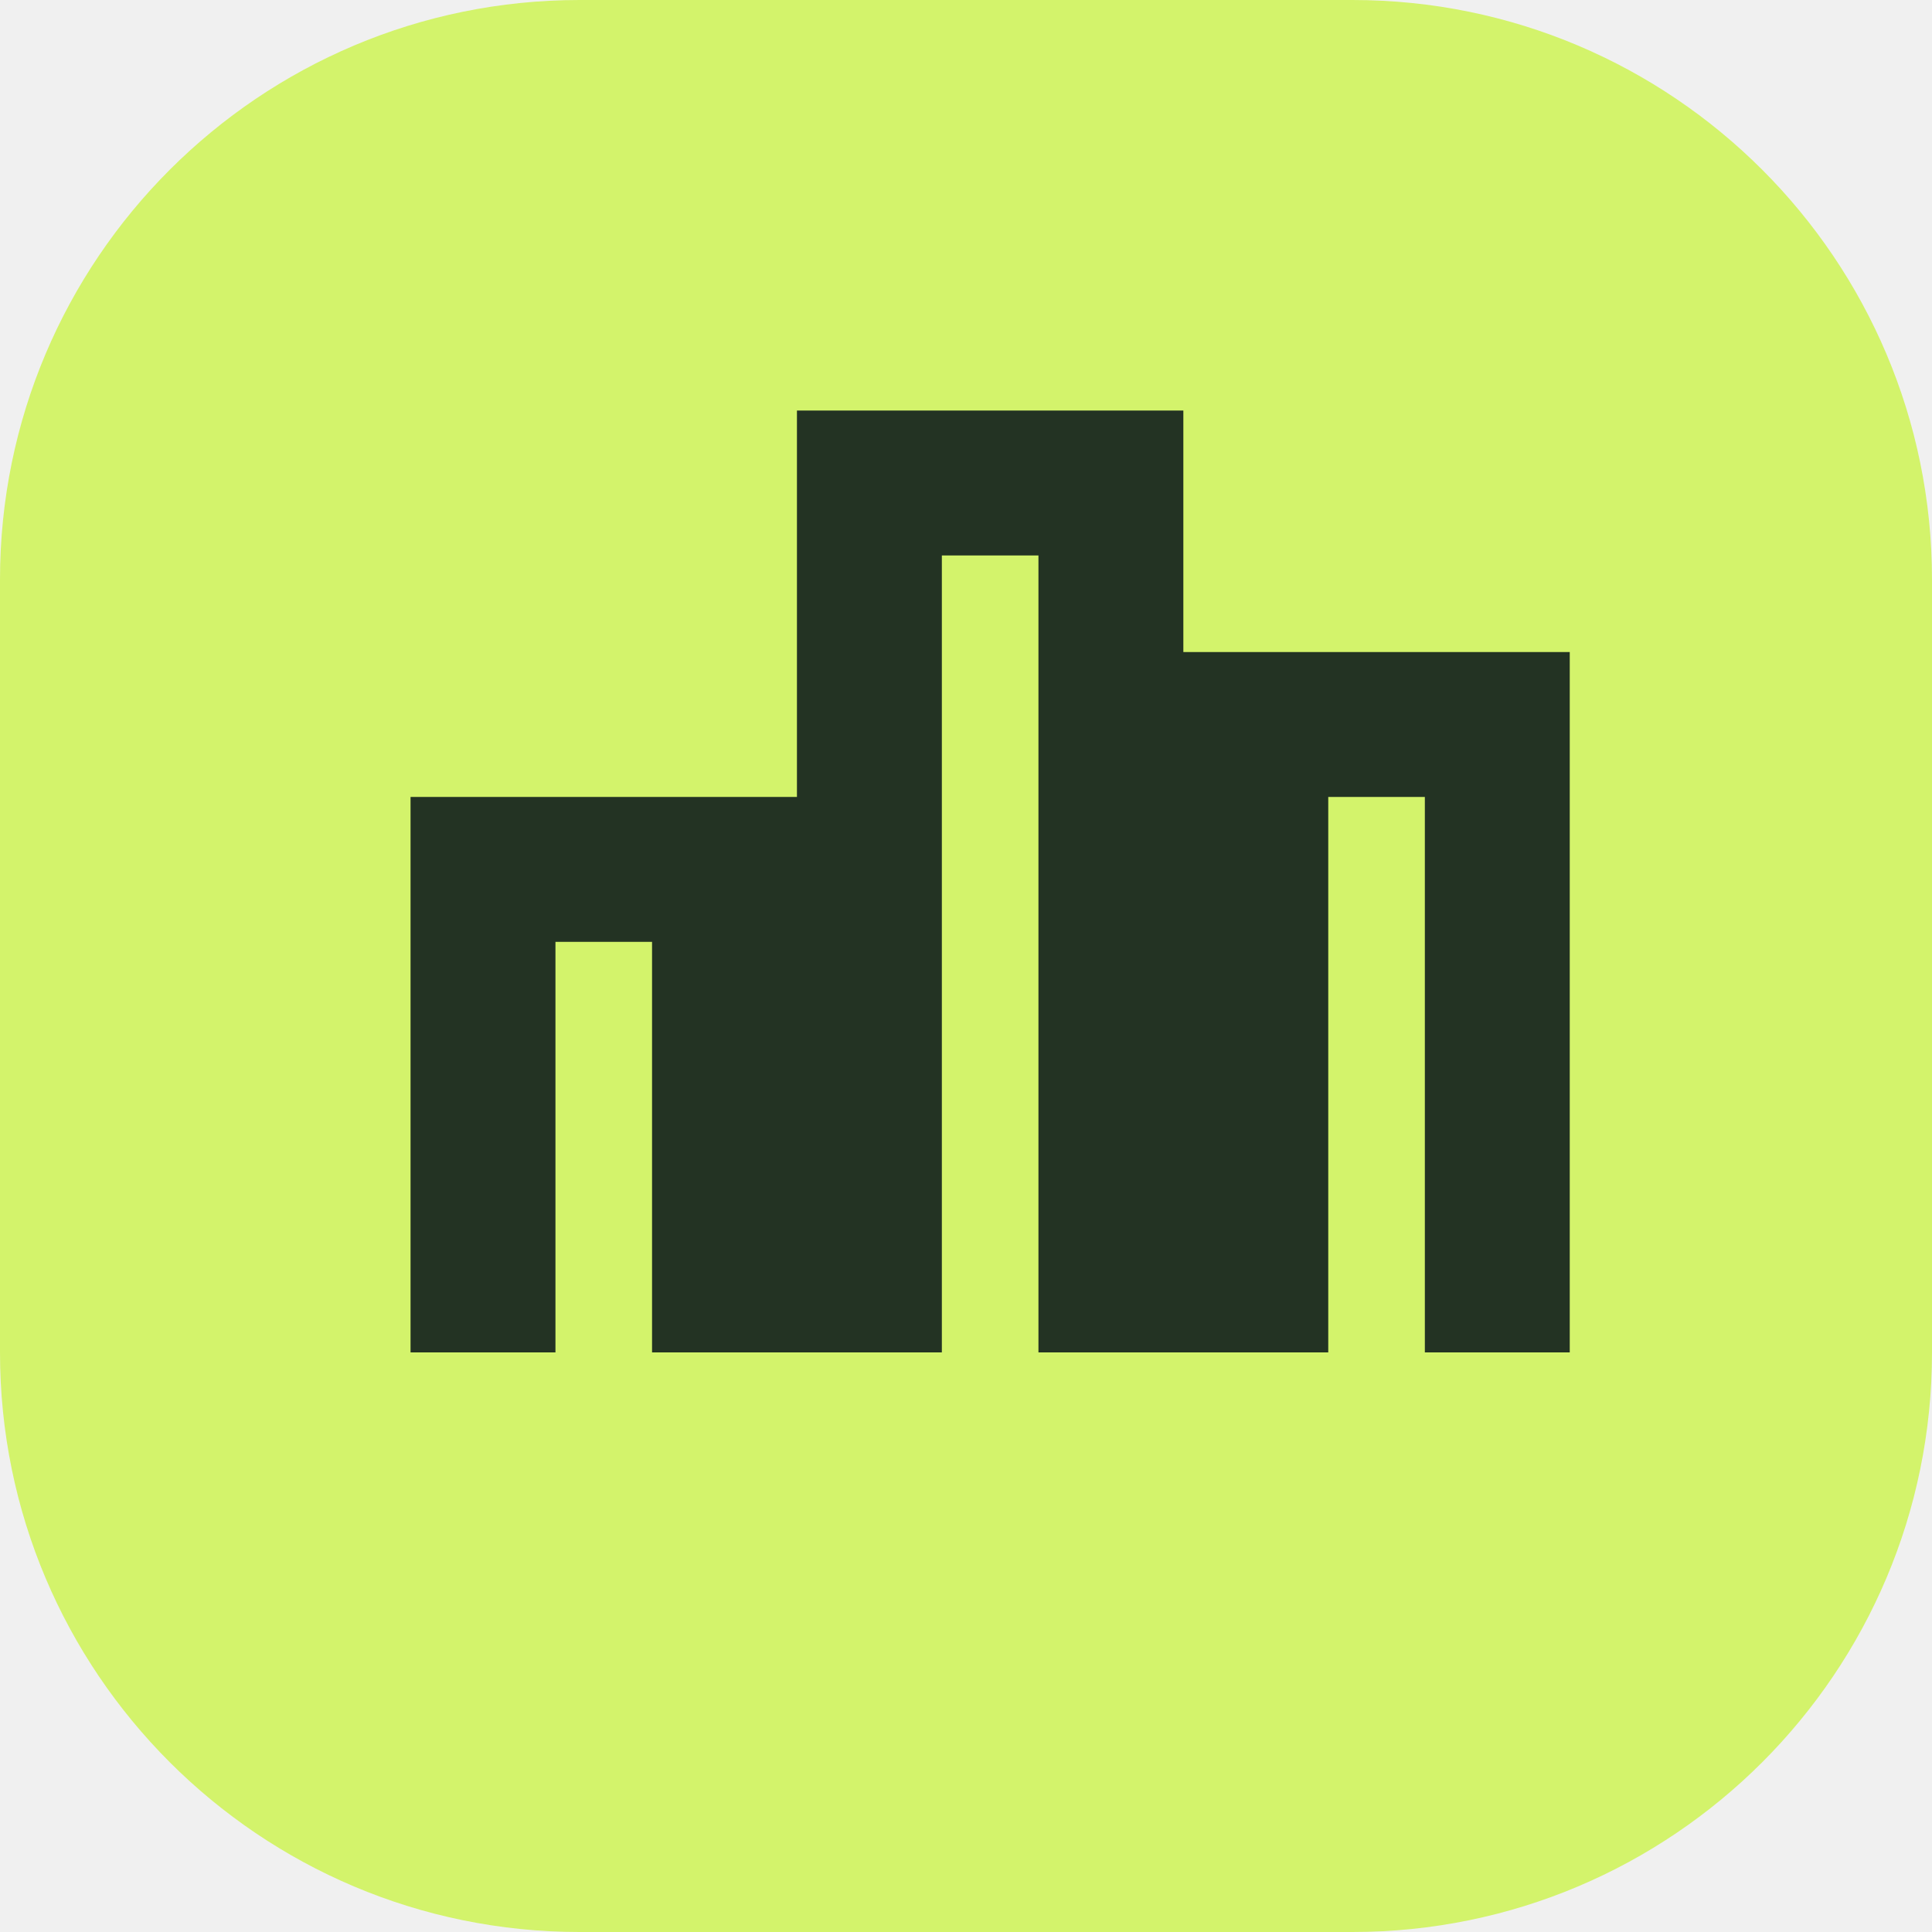
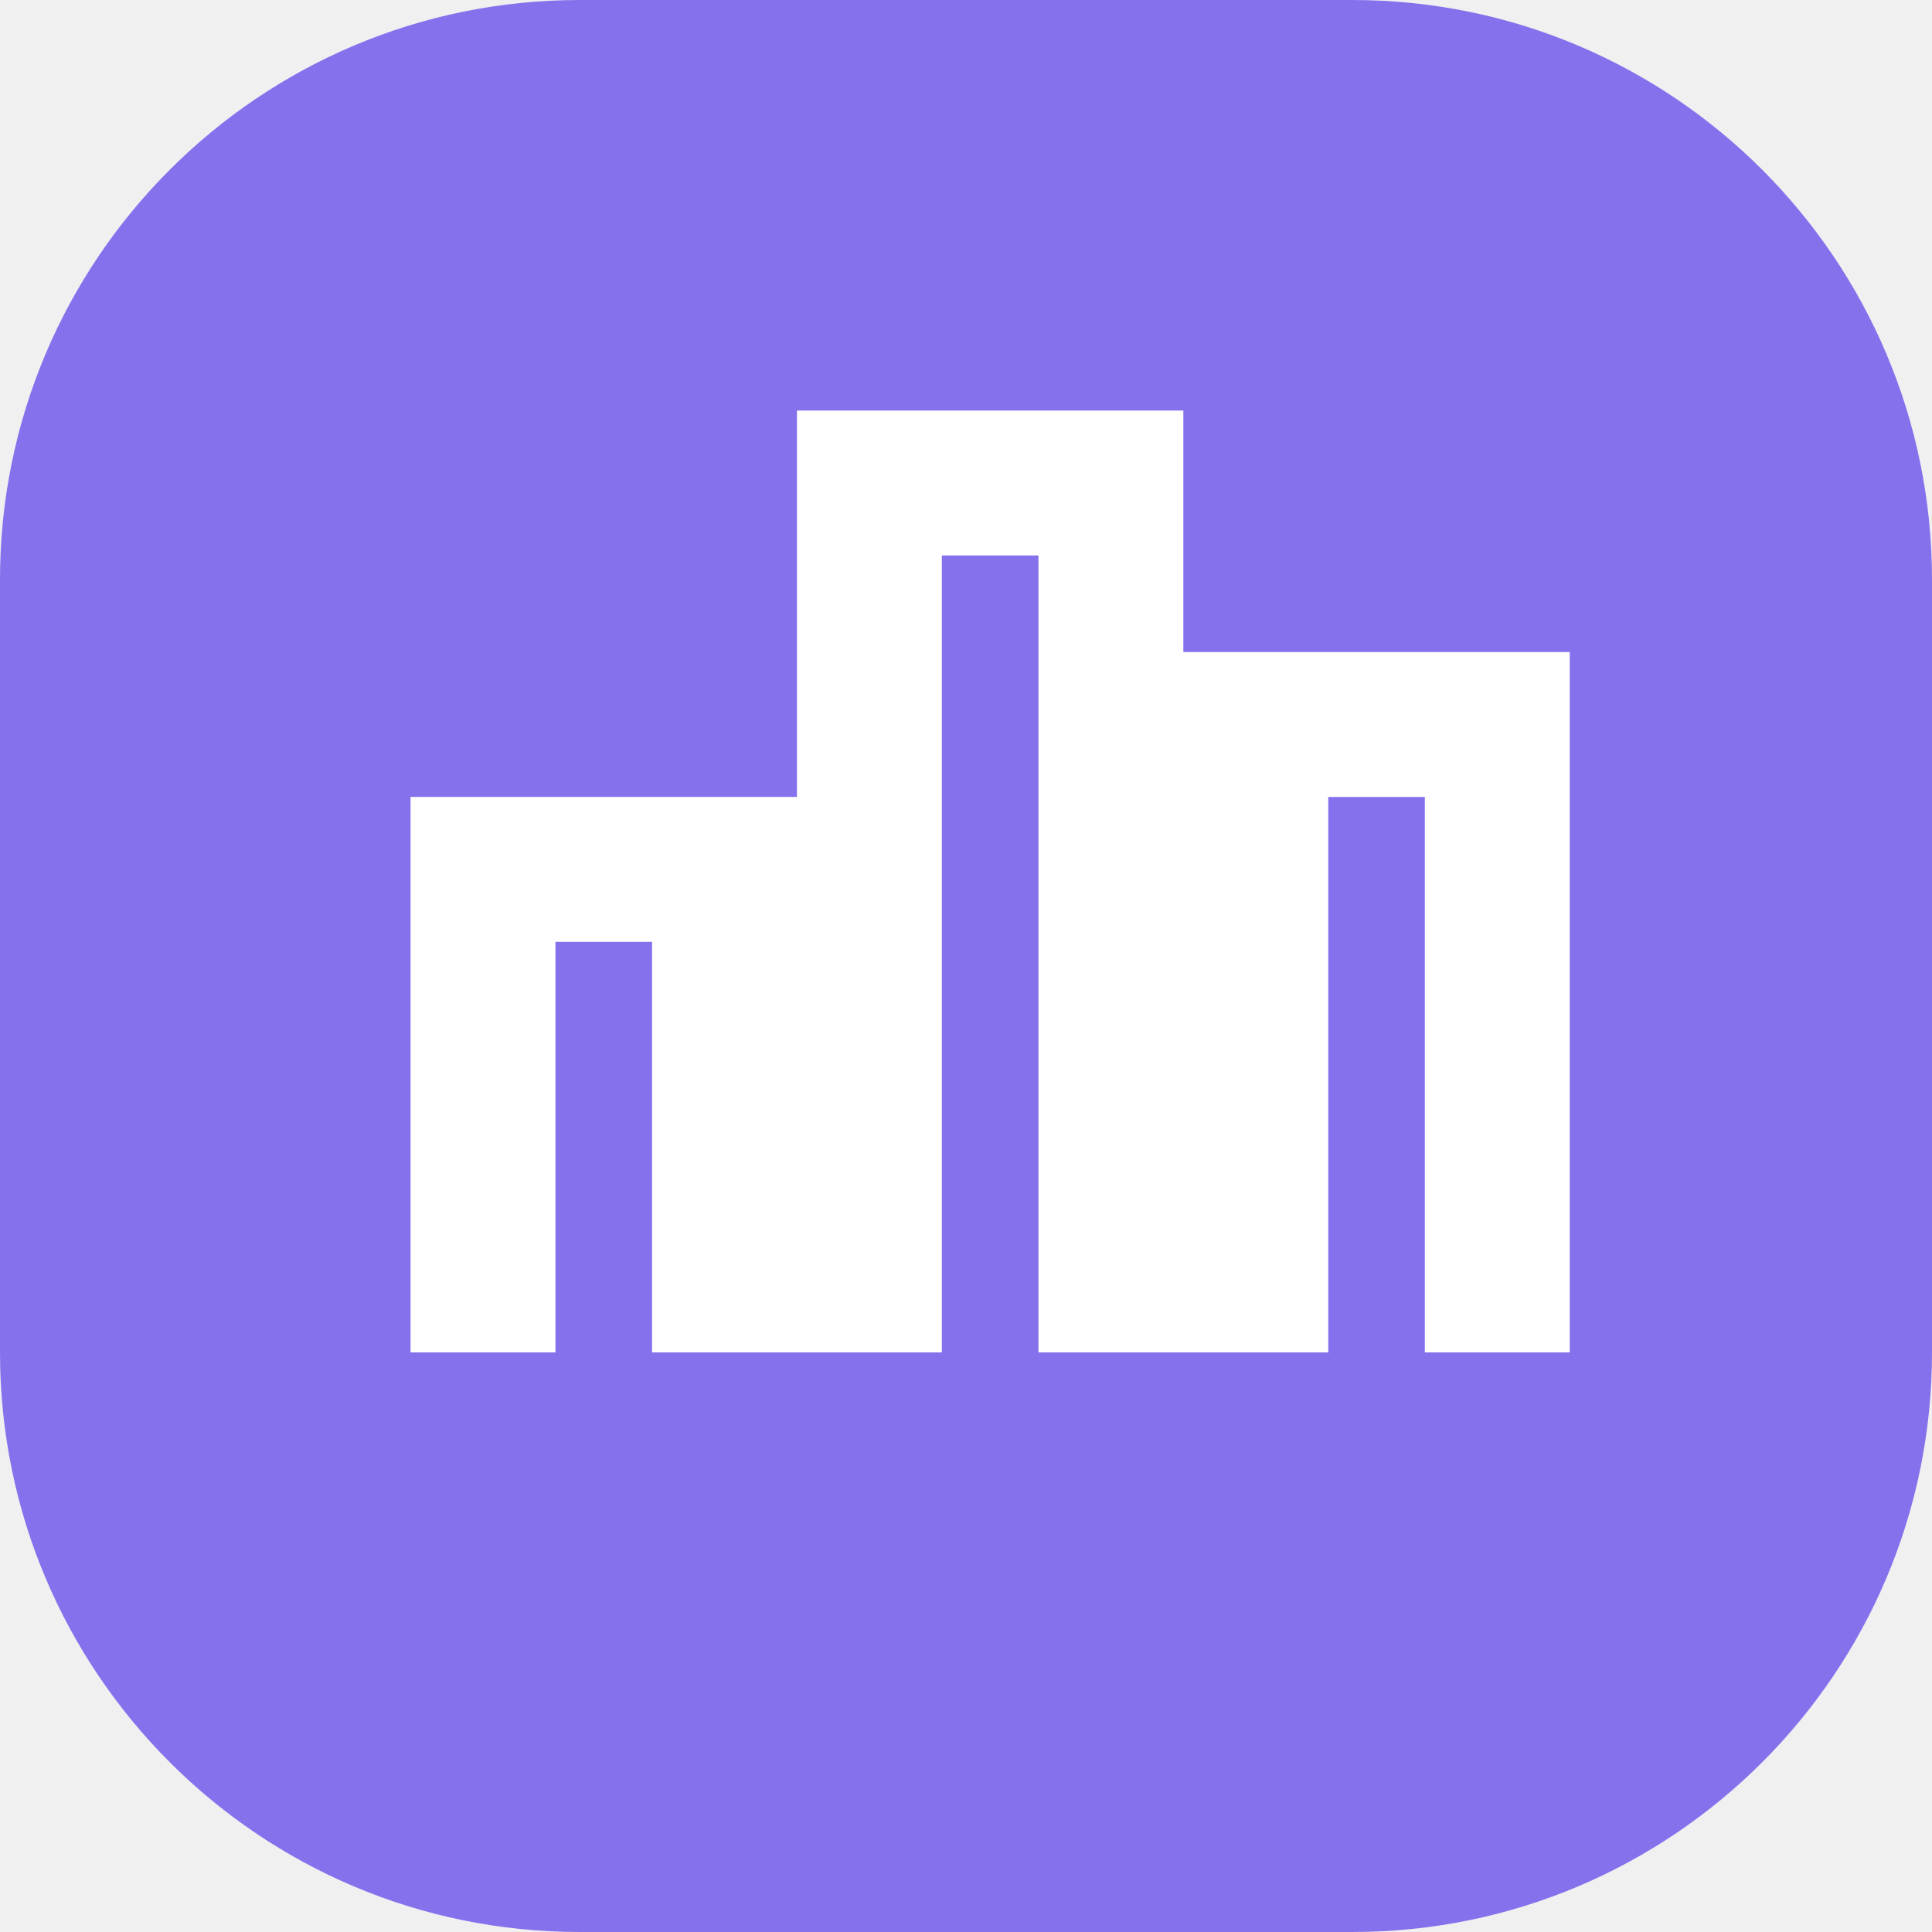
<svg xmlns="http://www.w3.org/2000/svg" viewBox="0 0 40 40">
-   <rect width="40" height="40" rx="12" fill="#d3f36b" />
-   <path d="M10 28V18h5v10m3 0V10h5v18m3 0V15h5v13" fill="none" stroke="#233323" stroke-width="3" />
+   <rect width="40" height="40" rx="12" fill="#8671ed" />
+   <path d="M10 28V18h5v10m3 0V10h5v18m3 0V15h5v13" fill="none" stroke="#ffffff" stroke-width="3" />
</svg>
